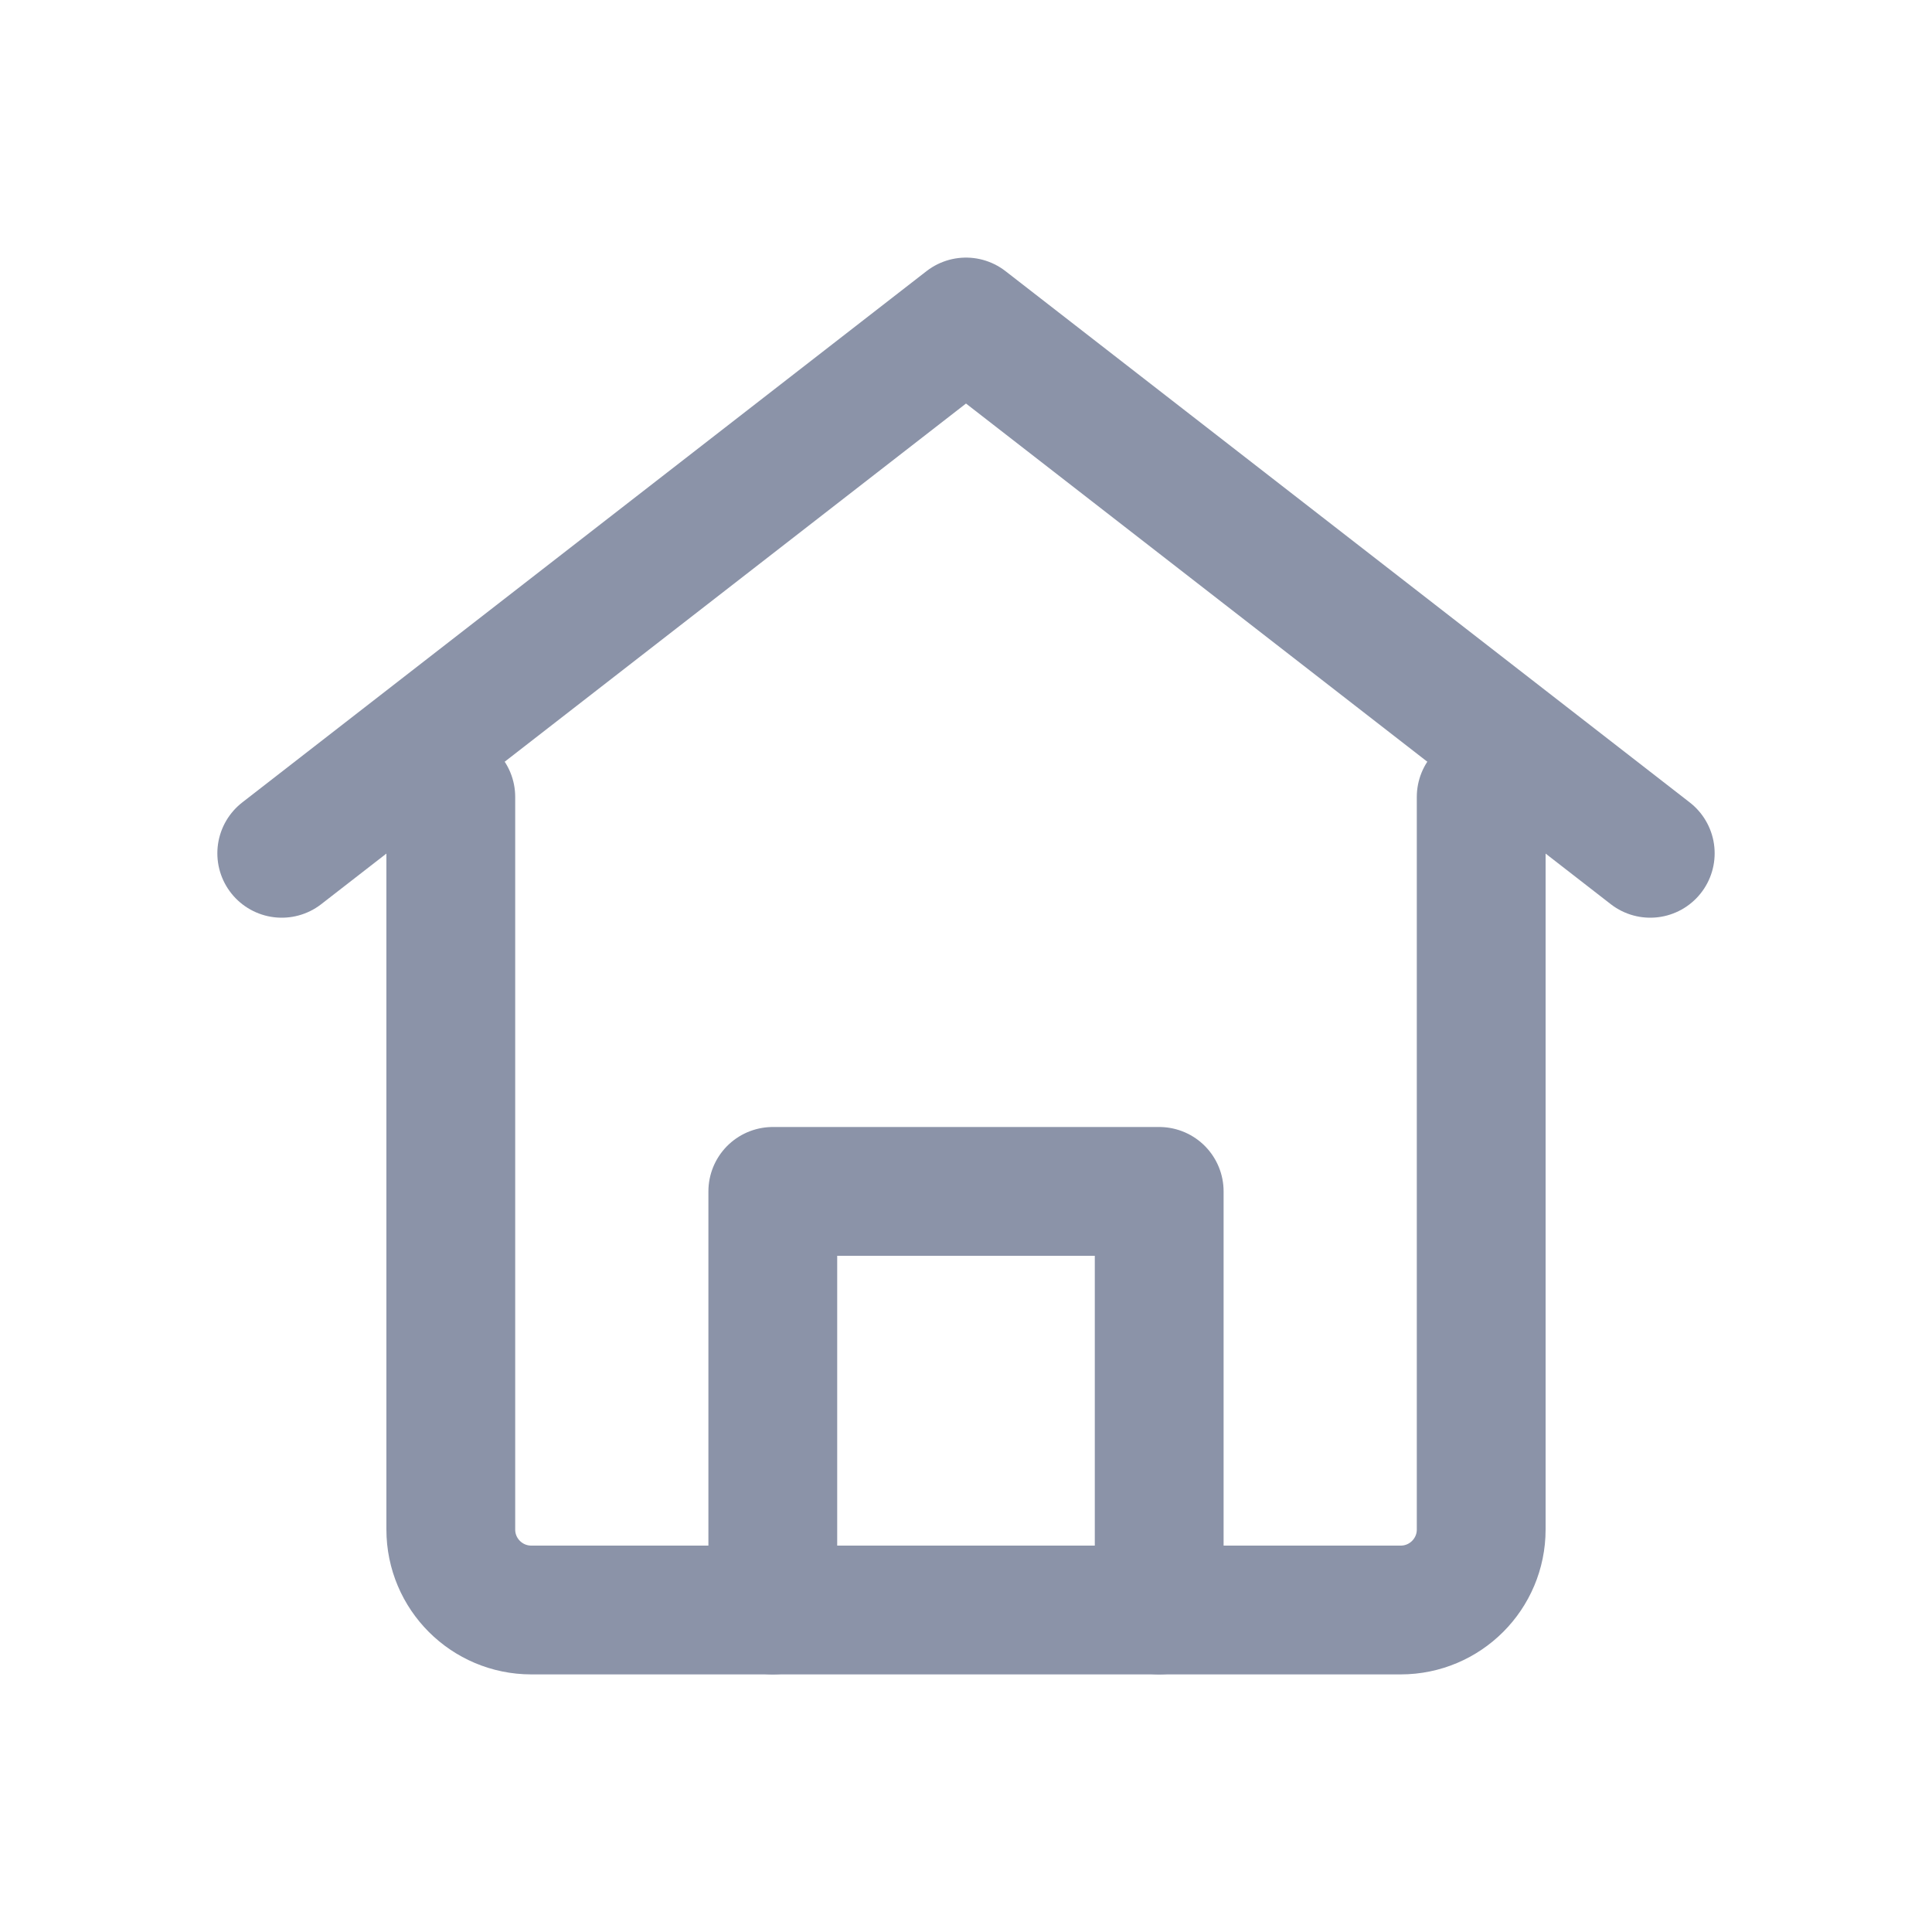
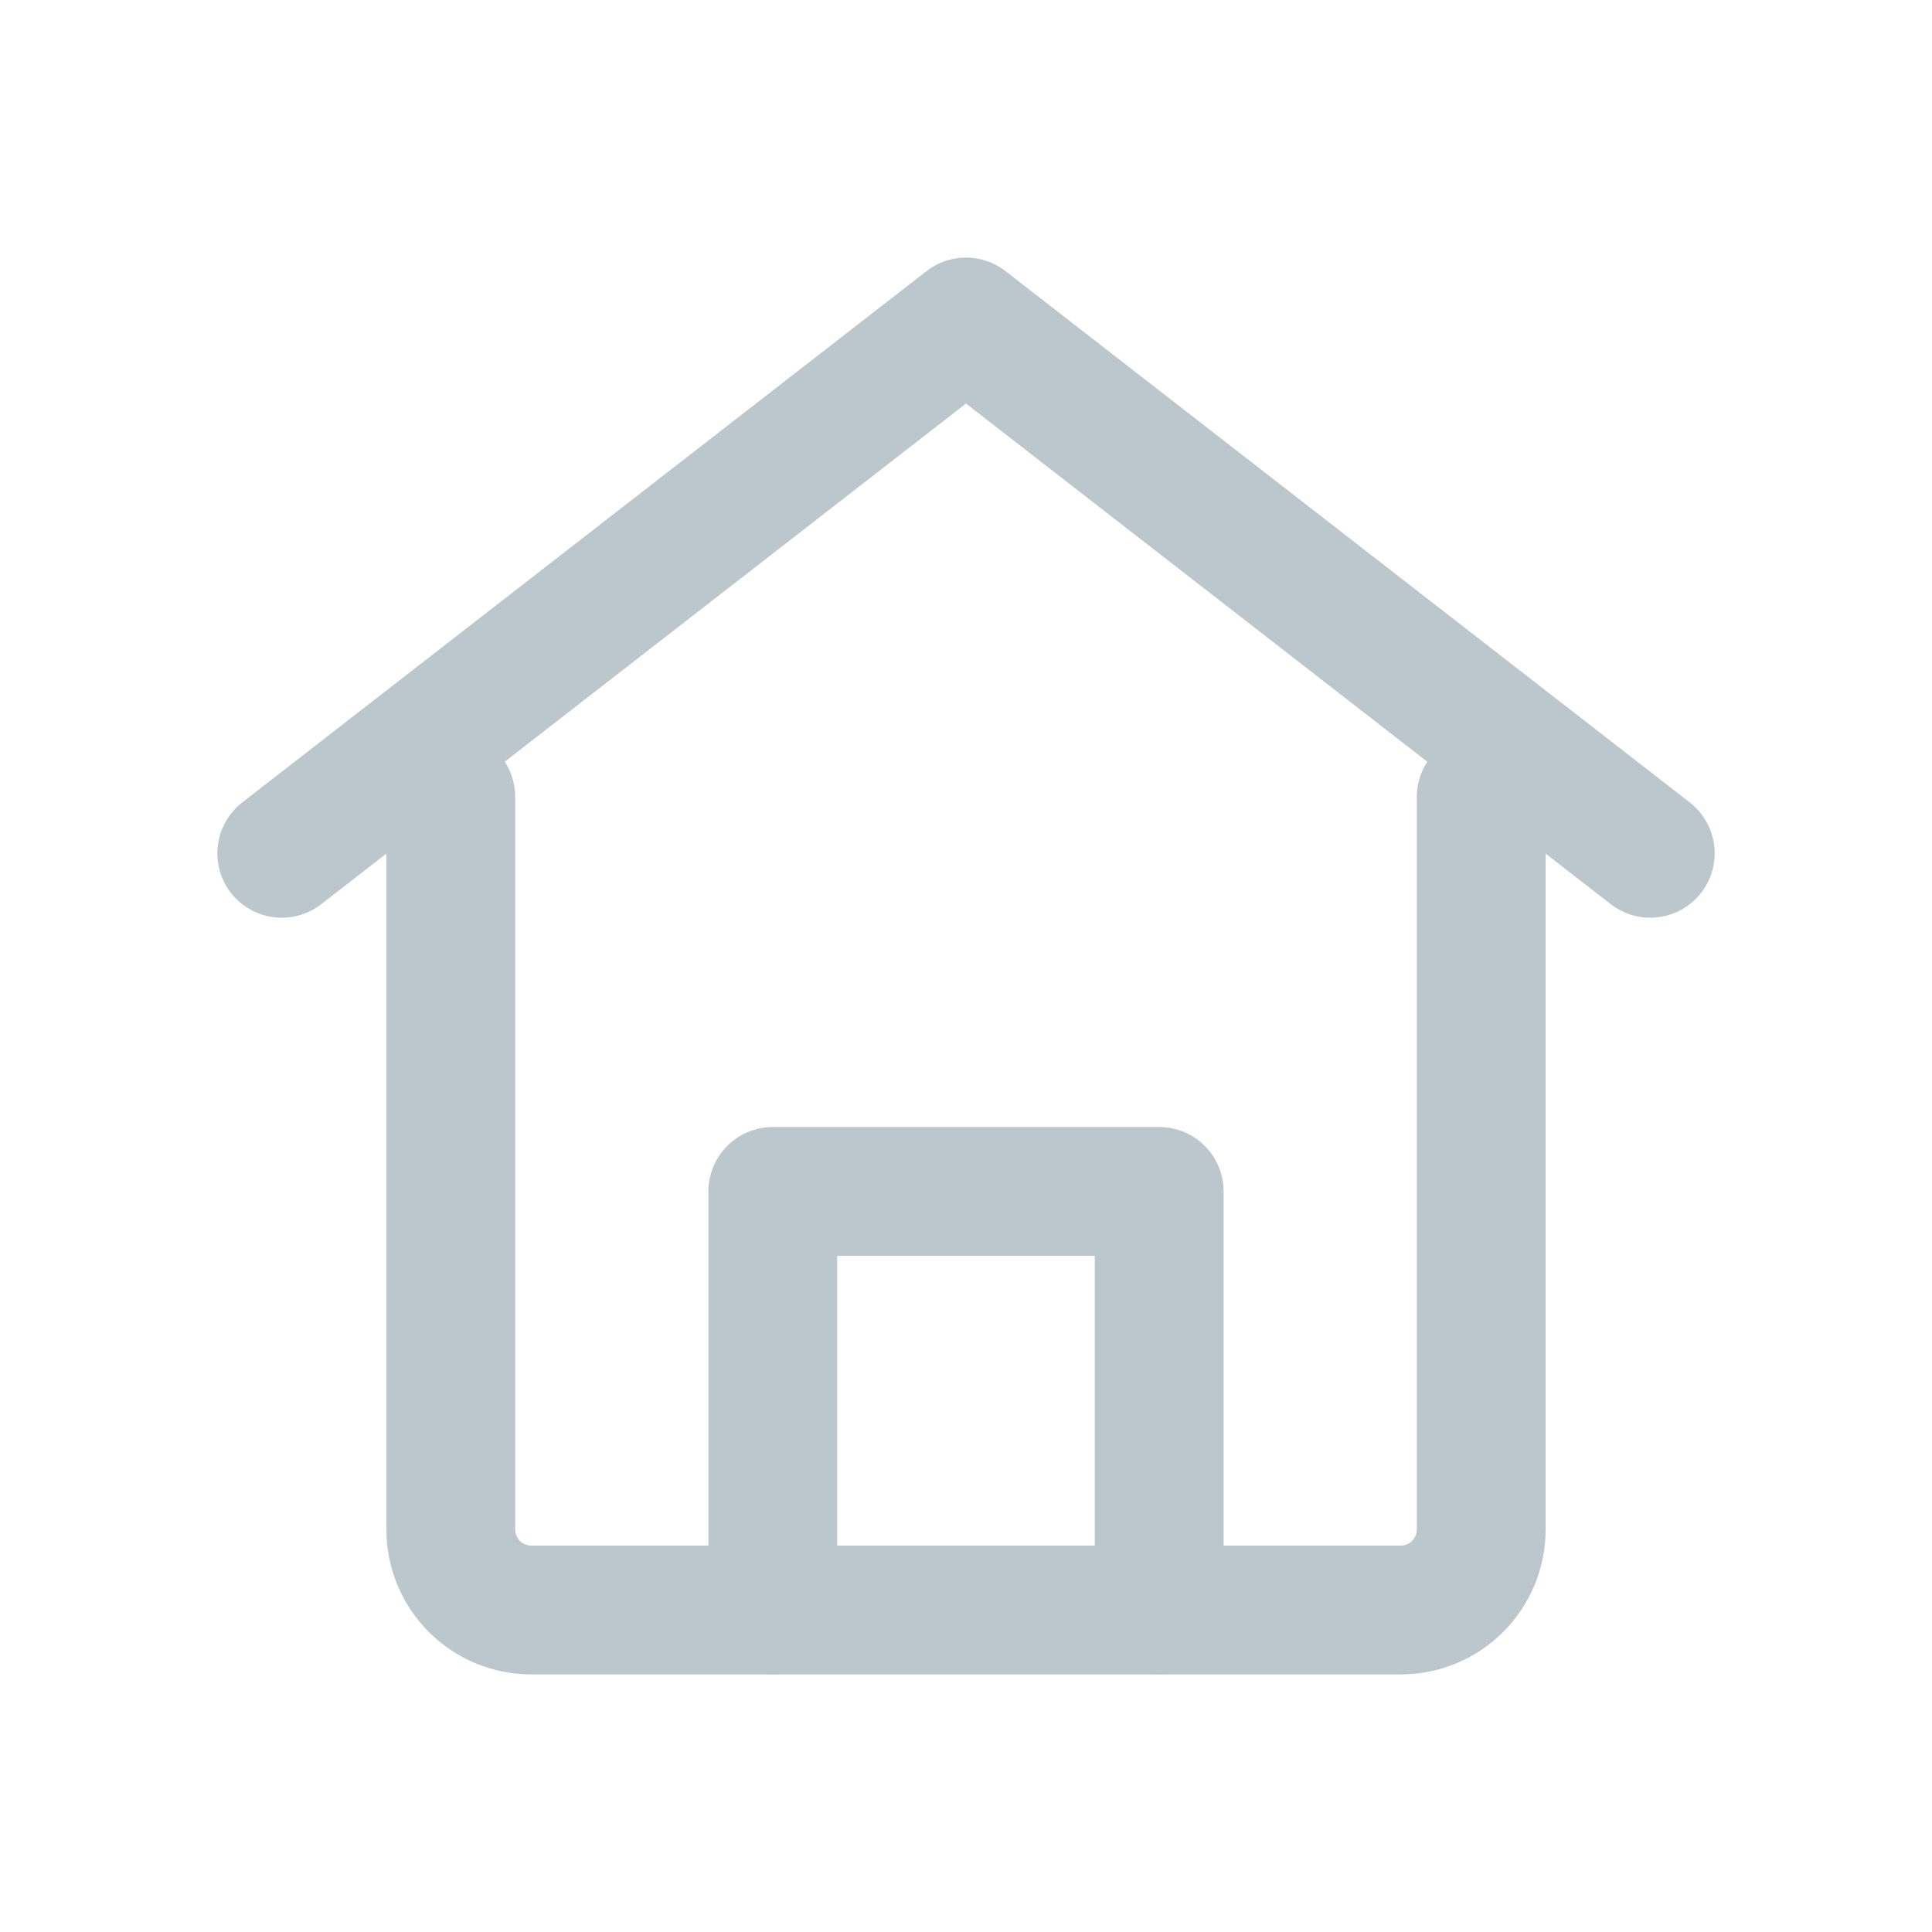
- <svg xmlns="http://www.w3.org/2000/svg" width="24" height="24" viewBox="0 0 24 24" fill="none" stroke="#8b93a8" stroke-width="1.6" stroke-linecap="round" stroke-linejoin="round">
+ <svg xmlns="http://www.w3.org/2000/svg" width="24" height="24" viewBox="0 0 24 24" fill="none" stroke="#bbc6cd" stroke-width="1.6" stroke-linecap="round" stroke-linejoin="round">
  <path d="M3.5 10.6 12 4l8.5 6.6" />
  <path d="M5.6 9.9V19a1 1 0 0 0 1 1h10.8a1 1 0 0 0 1-1V9.9" />
  <path d="M9.6 20v-5.2h4.8V20" />
</svg>
